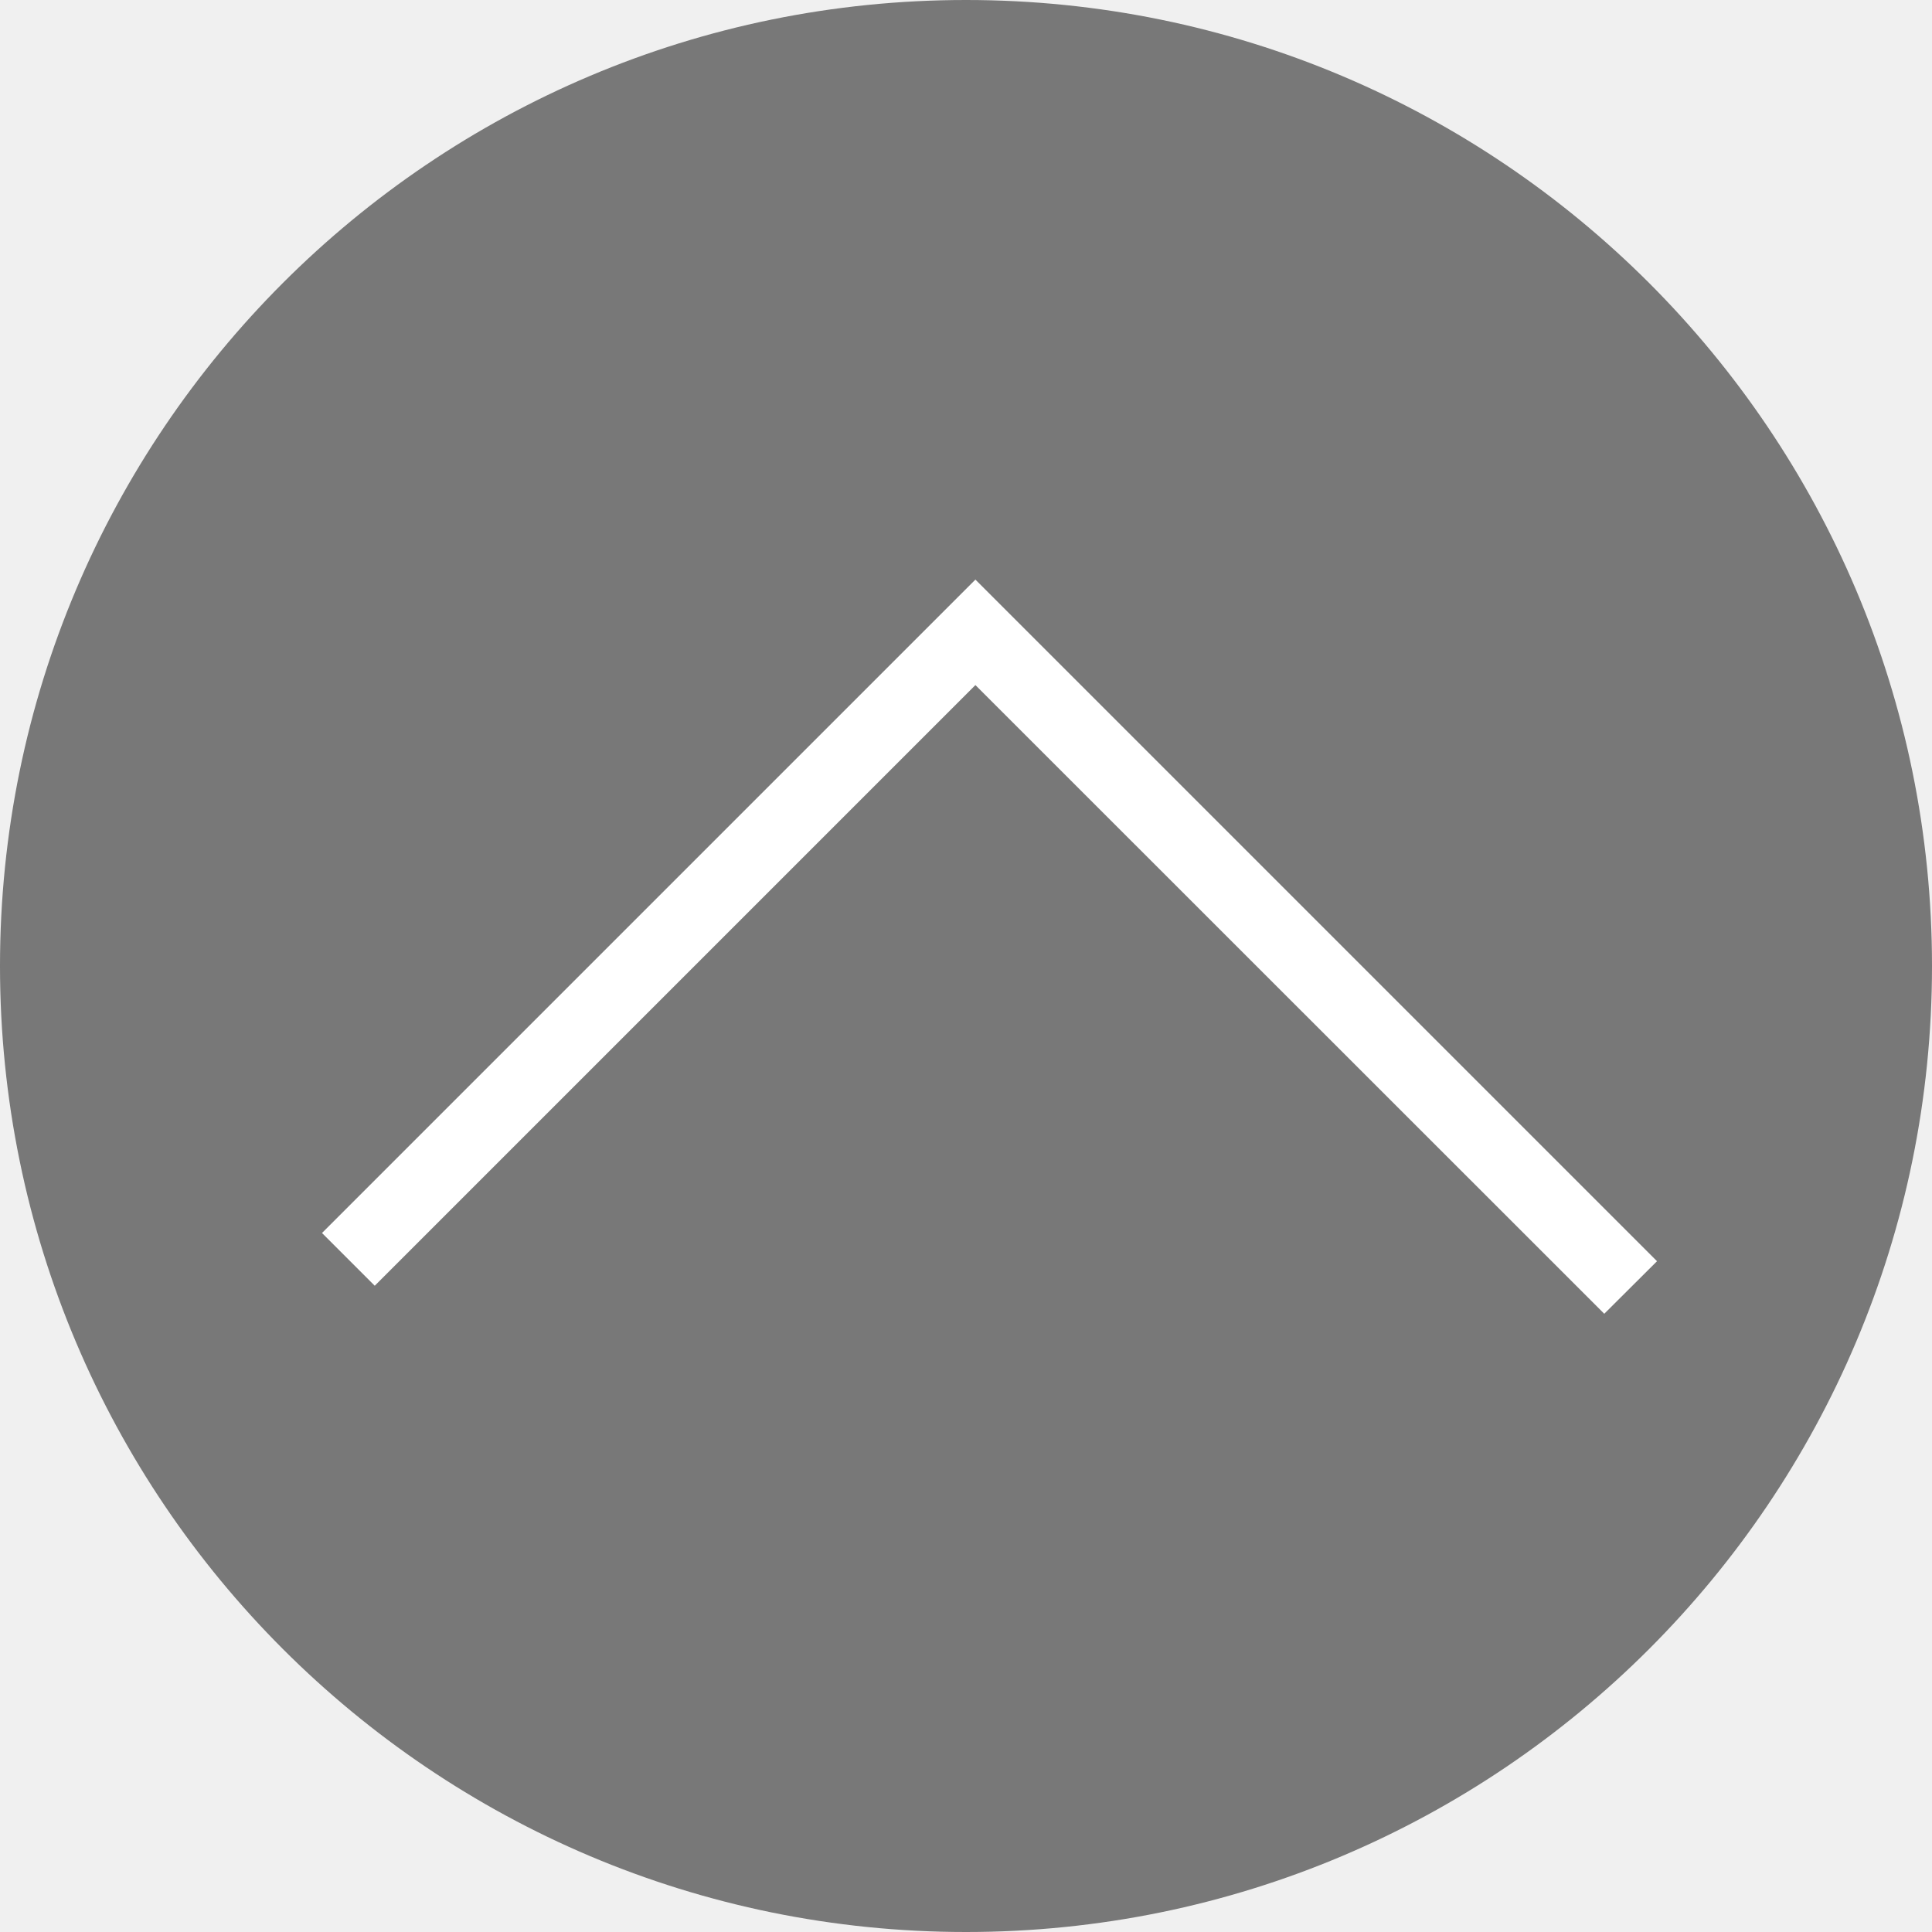
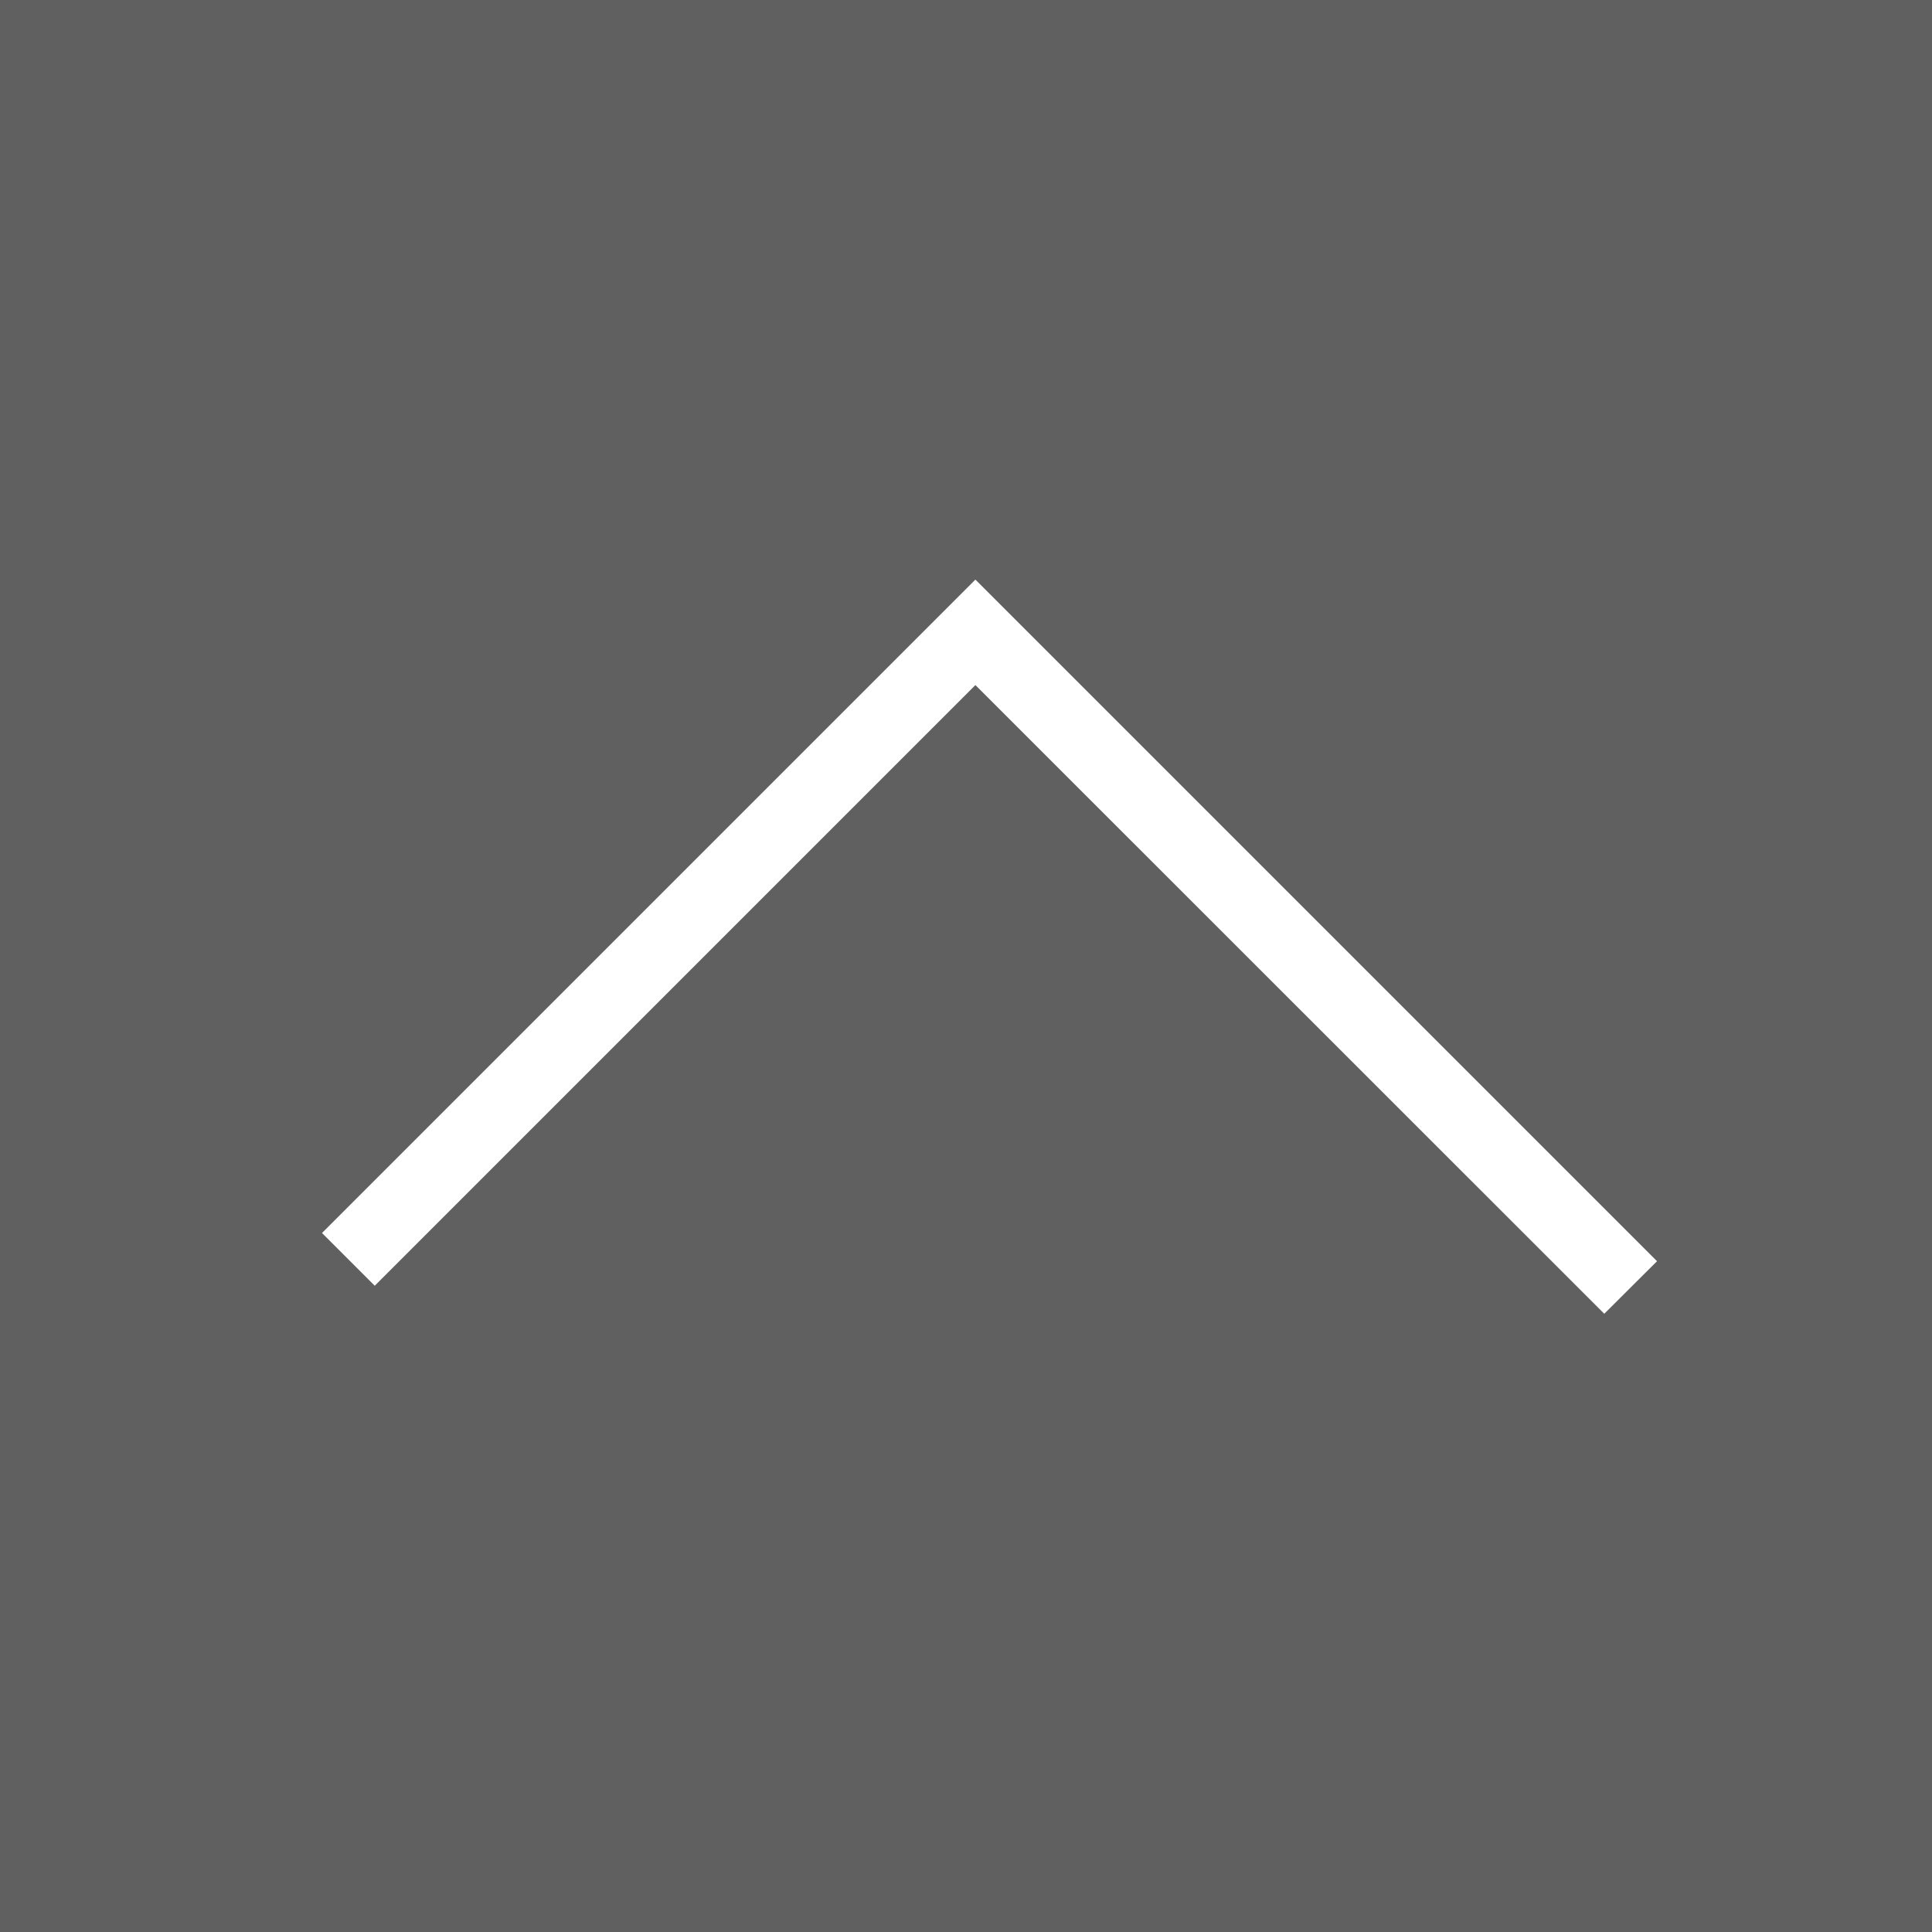
<svg xmlns="http://www.w3.org/2000/svg" width="30" height="30" viewBox="0 0 30 30">
  <defs>
    <clipPath id="clip-totop">
      <rect width="30" height="30" />
    </clipPath>
  </defs>
  <g id="totop" clip-path="url(#clip-totop)">
-     <circle id="Ellipse_117" data-name="Ellipse 117" cx="15" cy="15" r="15" opacity="0.5" />
+     <rect id="Rectangle_404" data-name="Rectangle 404" width="41" height="43" transform="translate(-5 -6)" opacity="0.6" />
    <g id="Group_642" data-name="Group 642" transform="translate(25.73 9) rotate(90)">
      <path id="Path_362" data-name="Path 362" d="M10.146,20.73l.819-.819L1.638,10.584,11.4.819,10.584,0,0,10.584Z" transform="translate(0 0)" fill="#fff" />
    </g>
  </g>
</svg>
